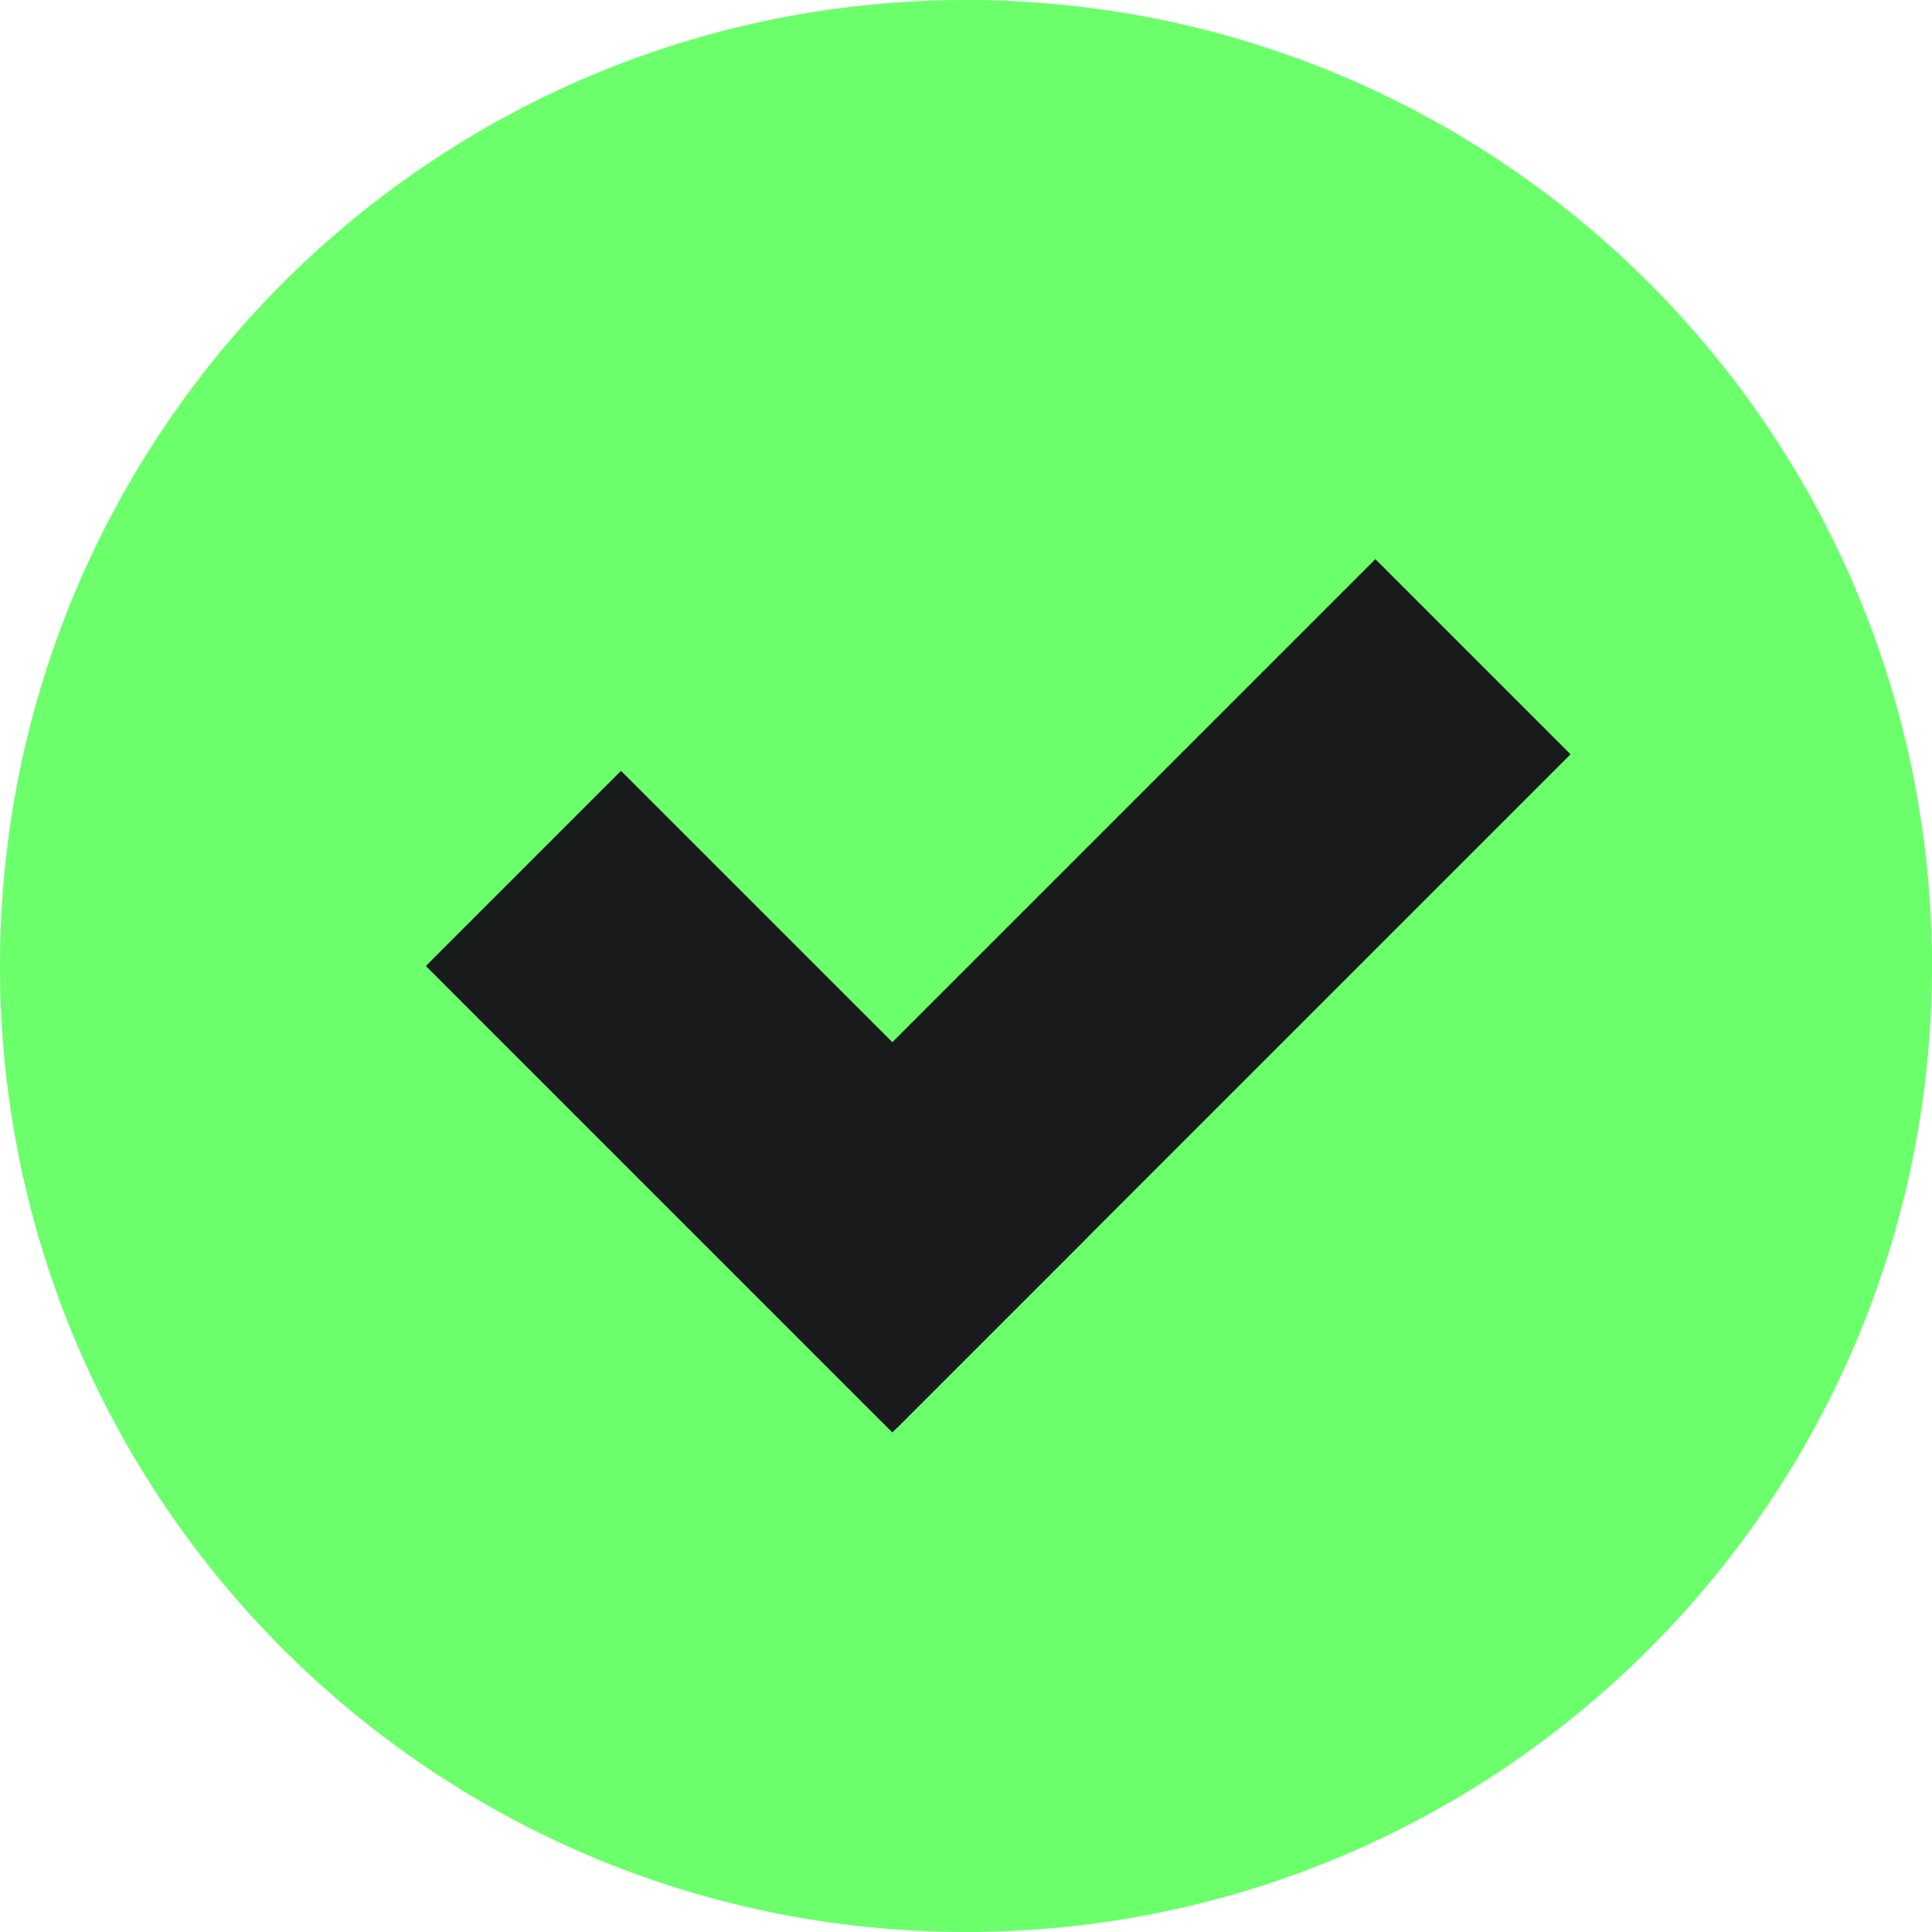
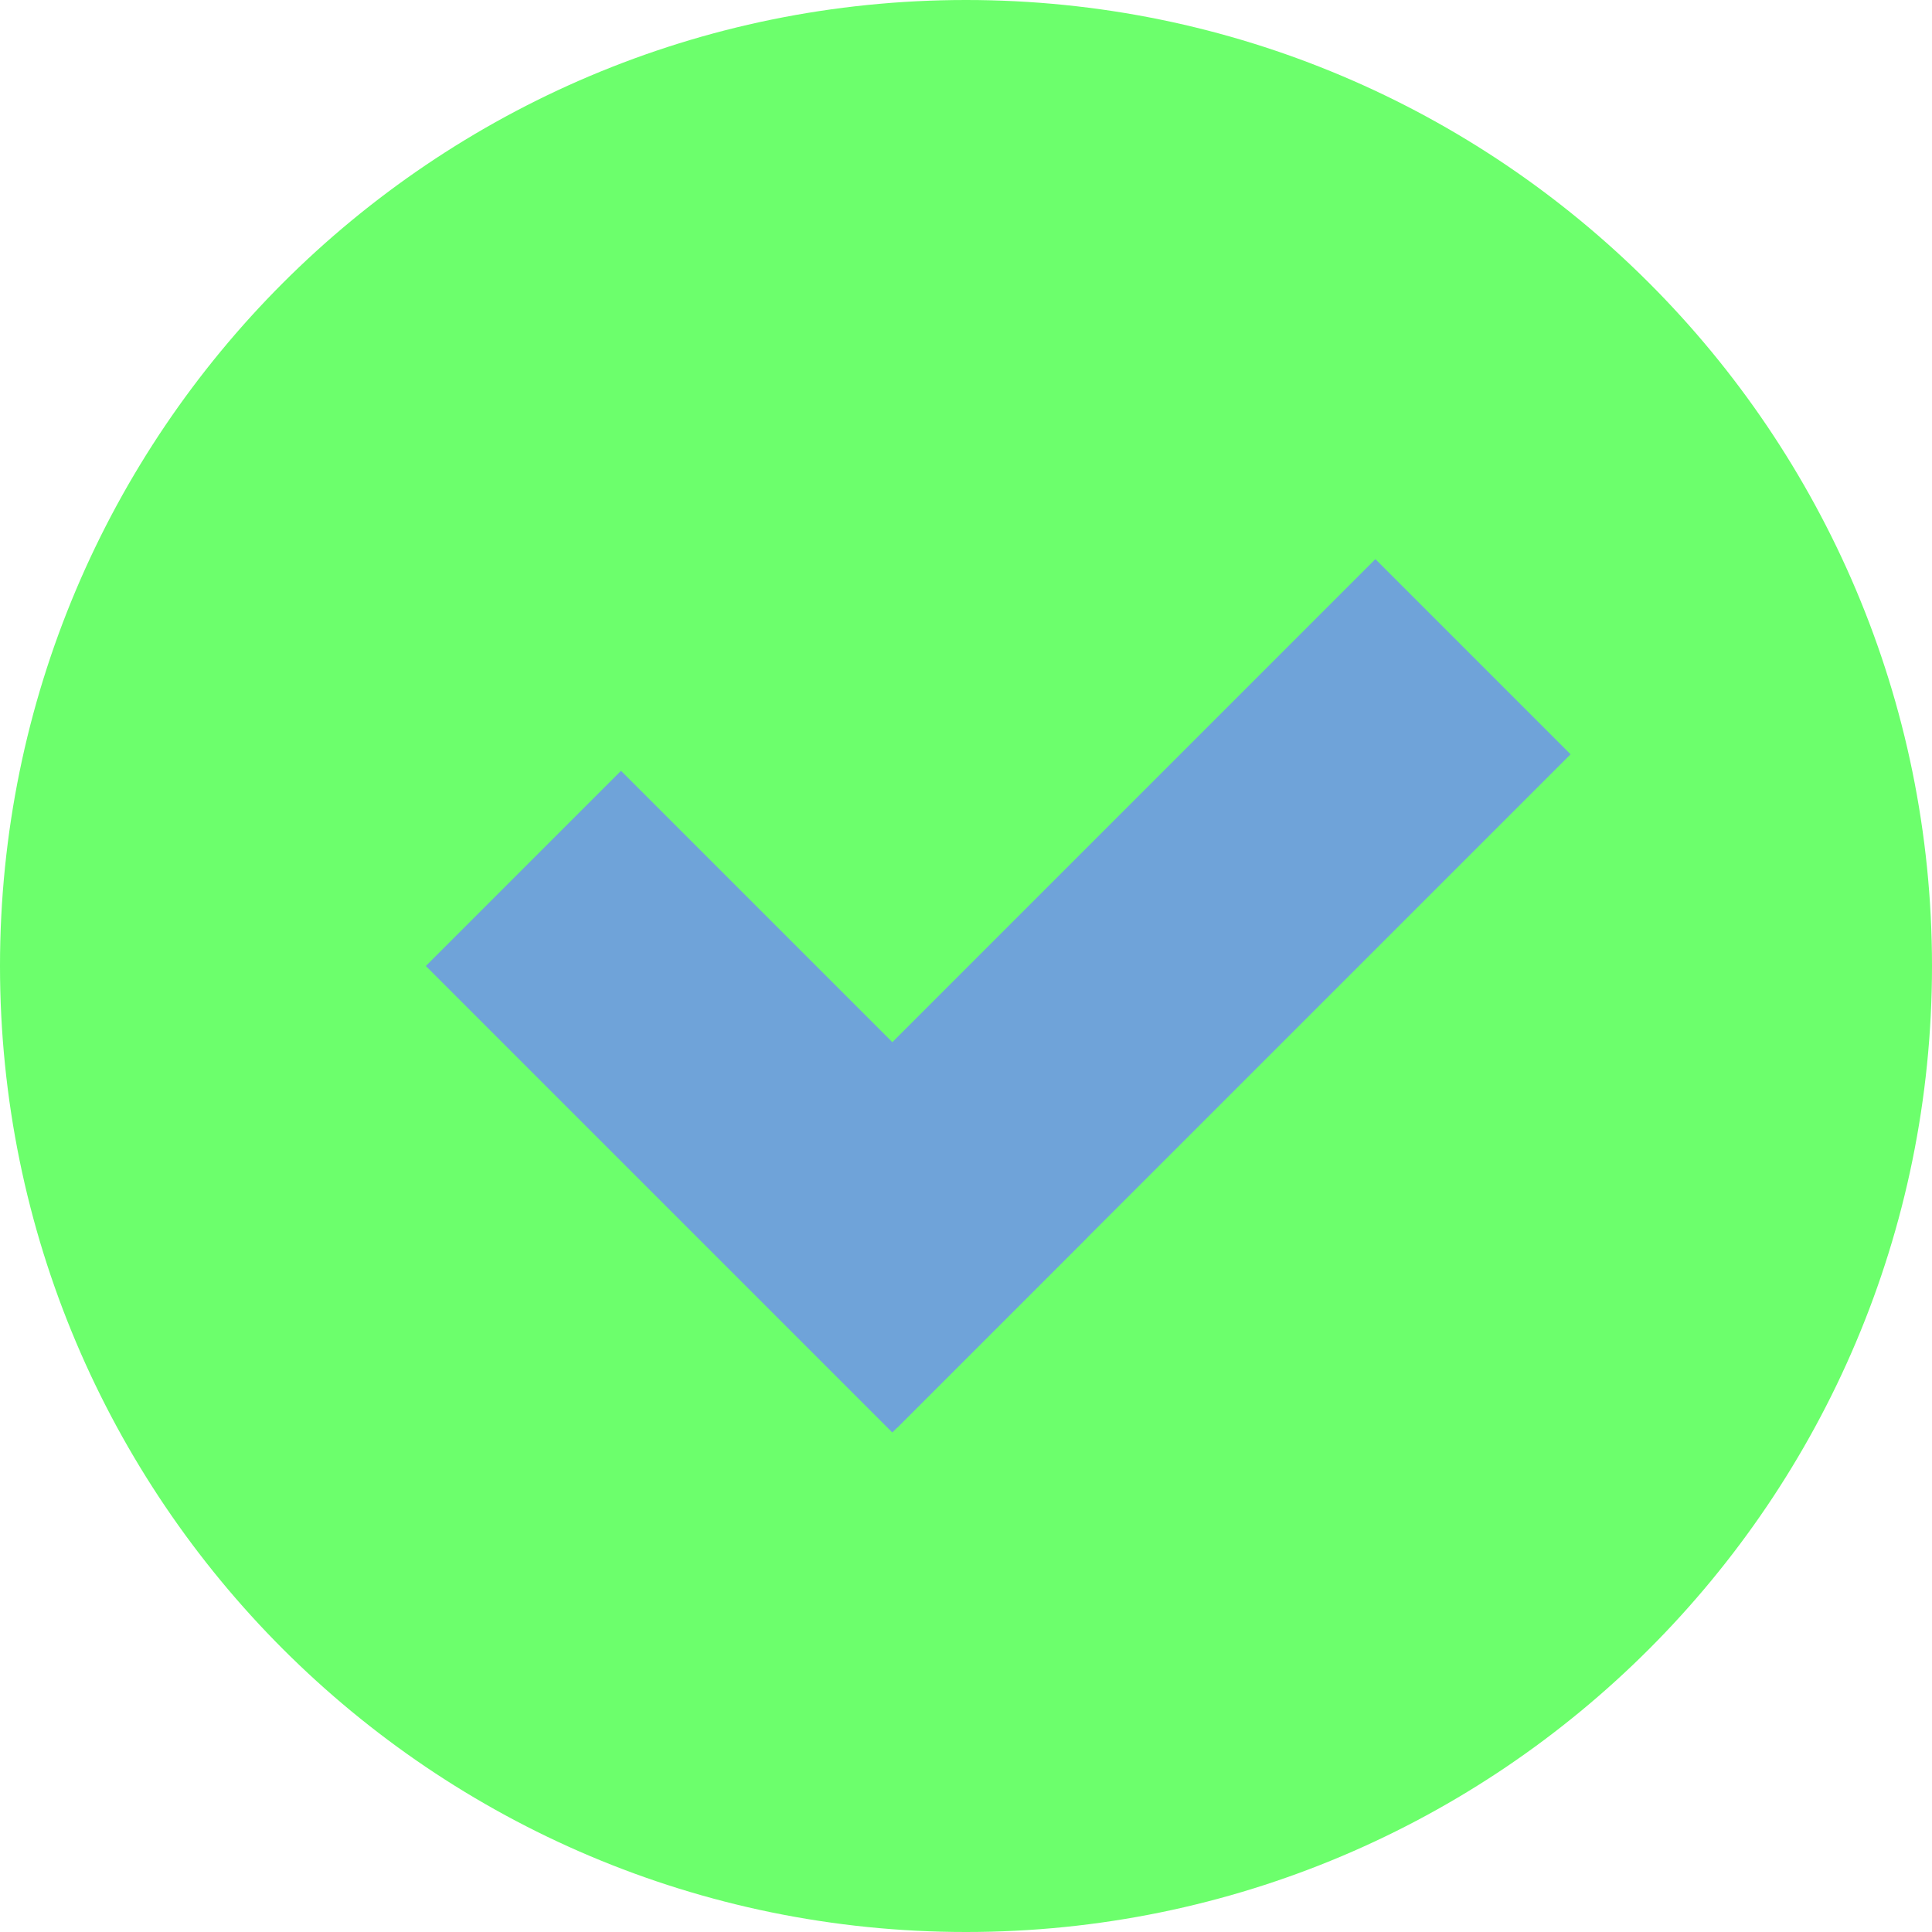
<svg xmlns="http://www.w3.org/2000/svg" width="28px" height="28px" viewBox="0 0 28 28" version="1.1">
  <defs />
  <g id="MainApp-Mobile-App-Pro" stroke="none" stroke-width="1" fill="none" fill-rule="evenodd">
    <g id="Icon&amp;ColorTestPage-Copy" transform="translate(-196, -175)" stroke-width="4">
      <g id="Group-25-Copy-2" transform="translate(196, 175)">
        <circle id="Oval-15" stroke="#6CFF6C" fill="#6CFF6C" cx="14" cy="14" r="12" />
-         <g id="Group-26" transform="translate(9, 10)" stroke="#191A1C" stroke-linecap="square">
+         <g id="Group-26" transform="translate(9, 10)" stroke="#6FA3D9" stroke-linecap="square">
          <path d="M0,4 L3.932,7.932" id="Line-21" />
          <path d="M10.933,0.932 L4,7.865" id="Line-21-Copy" />
        </g>
      </g>
    </g>
  </g>
</svg>
